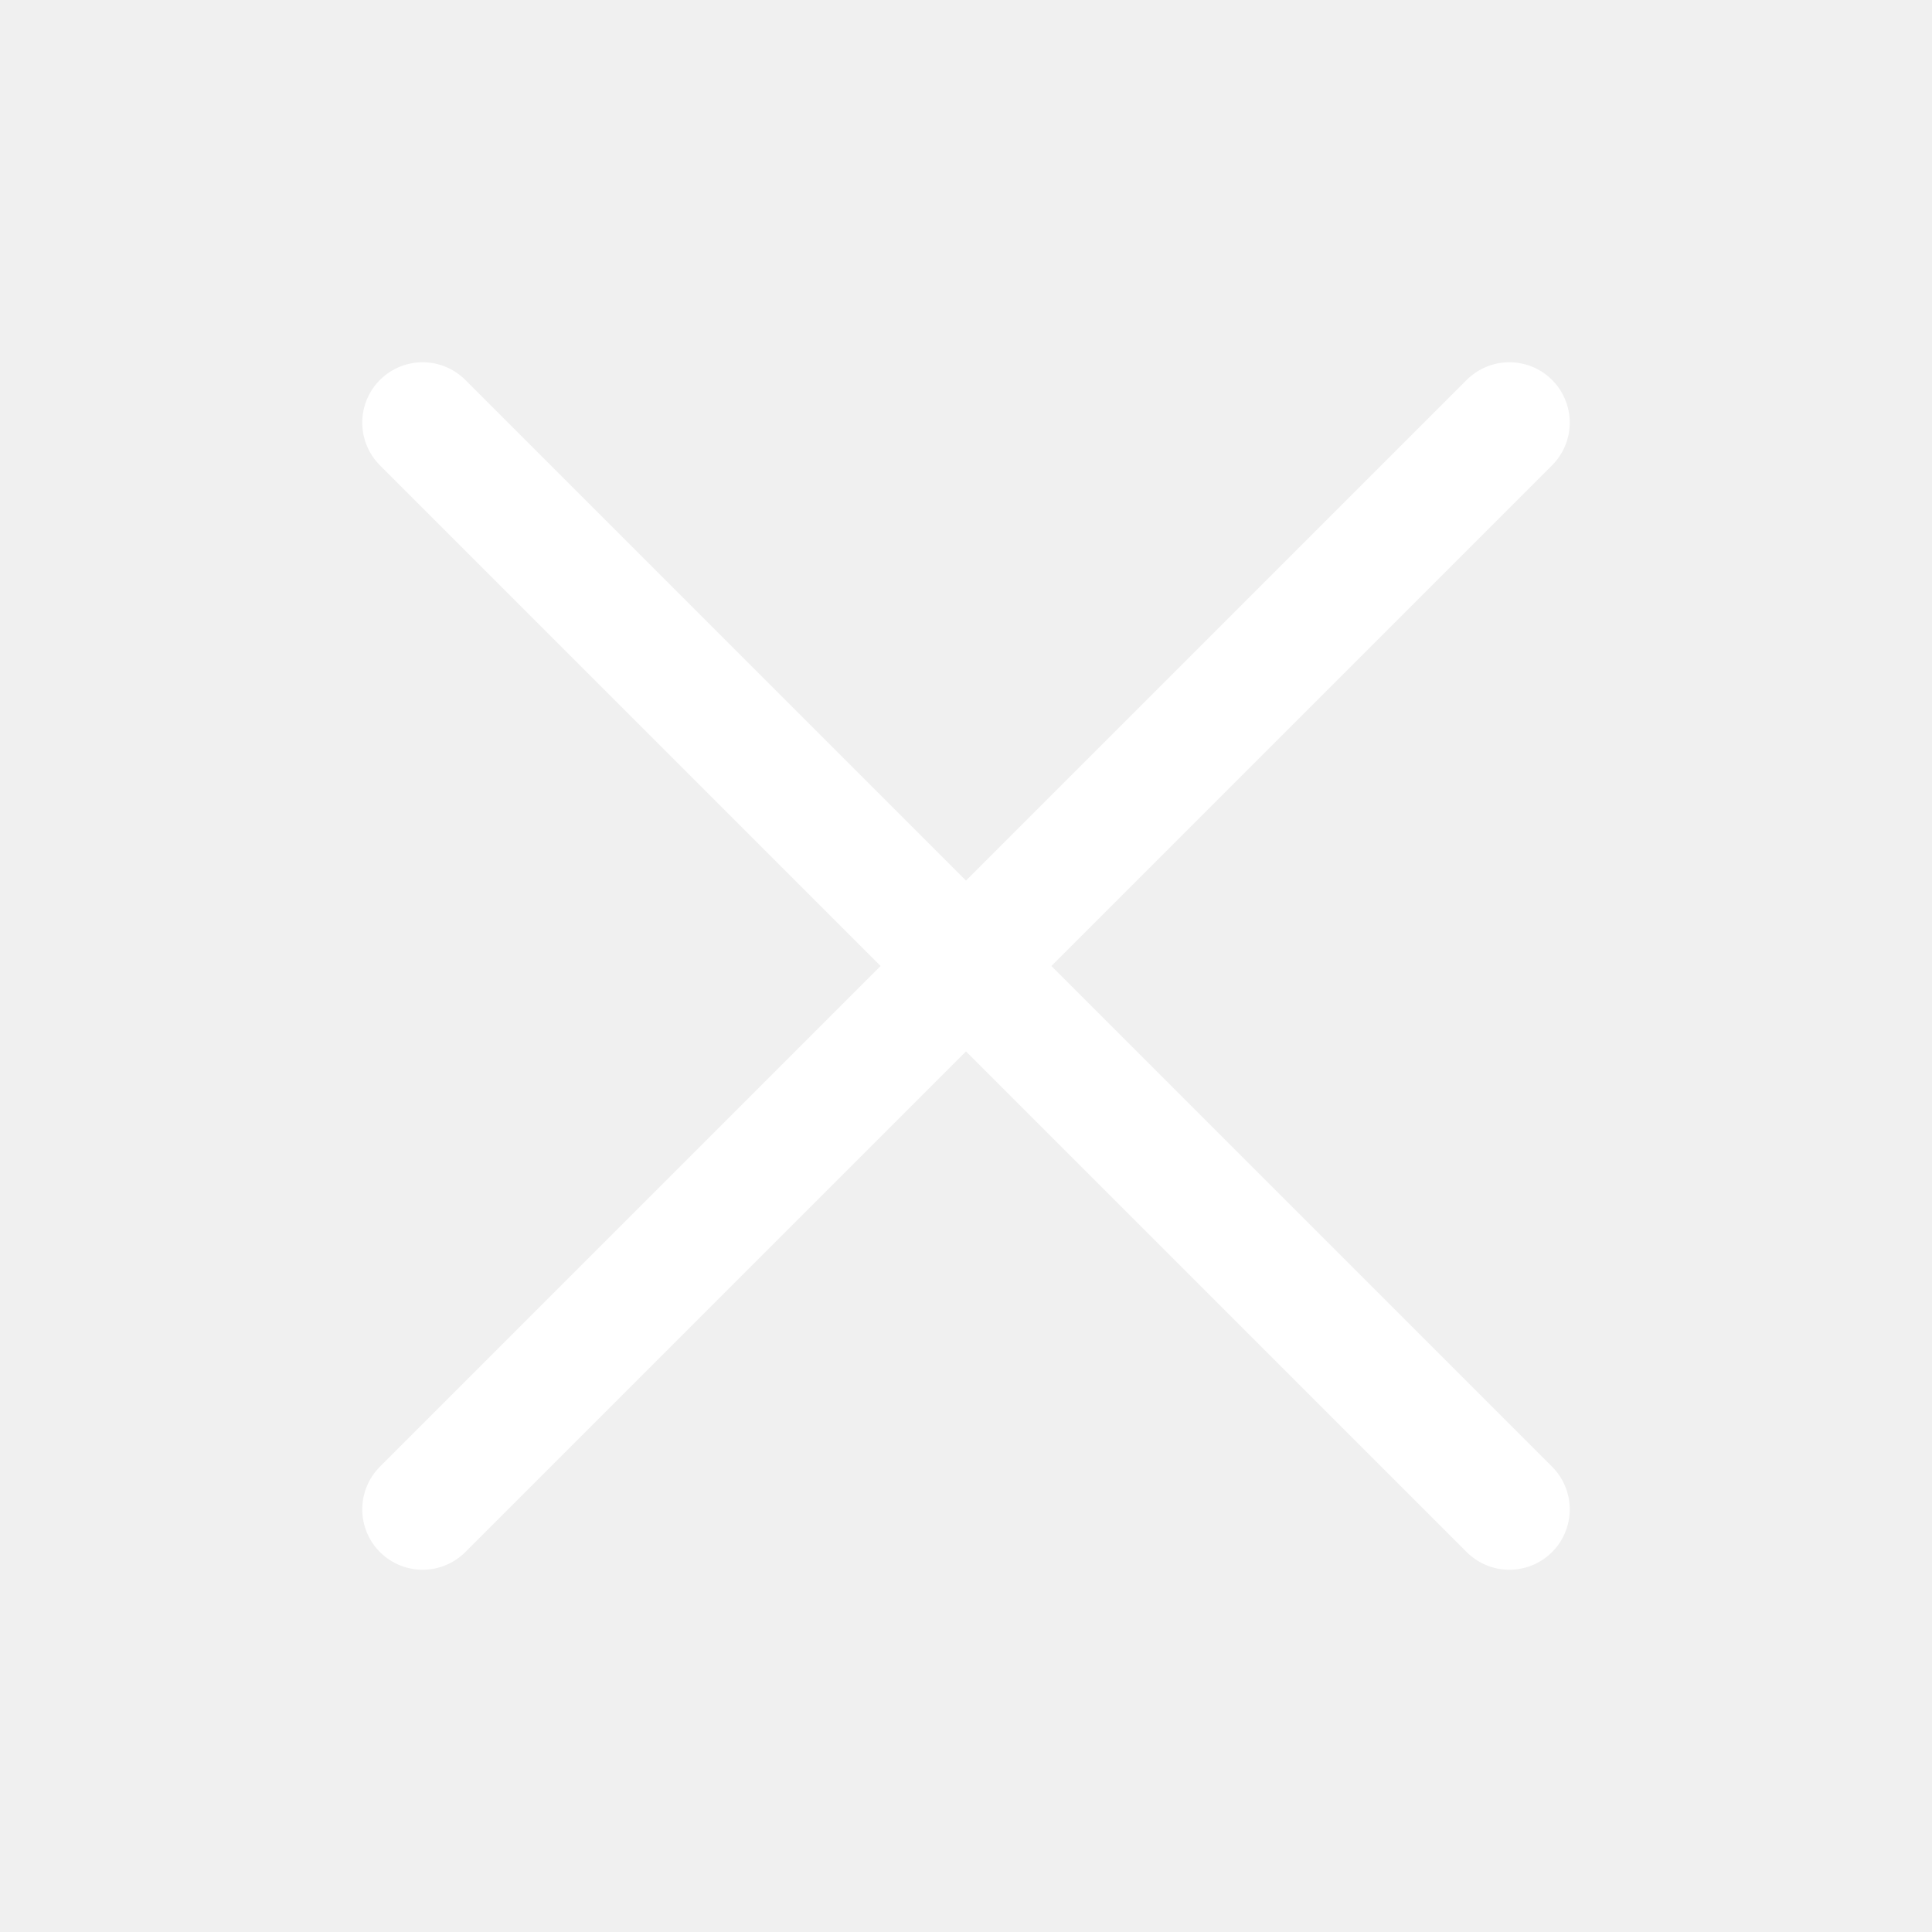
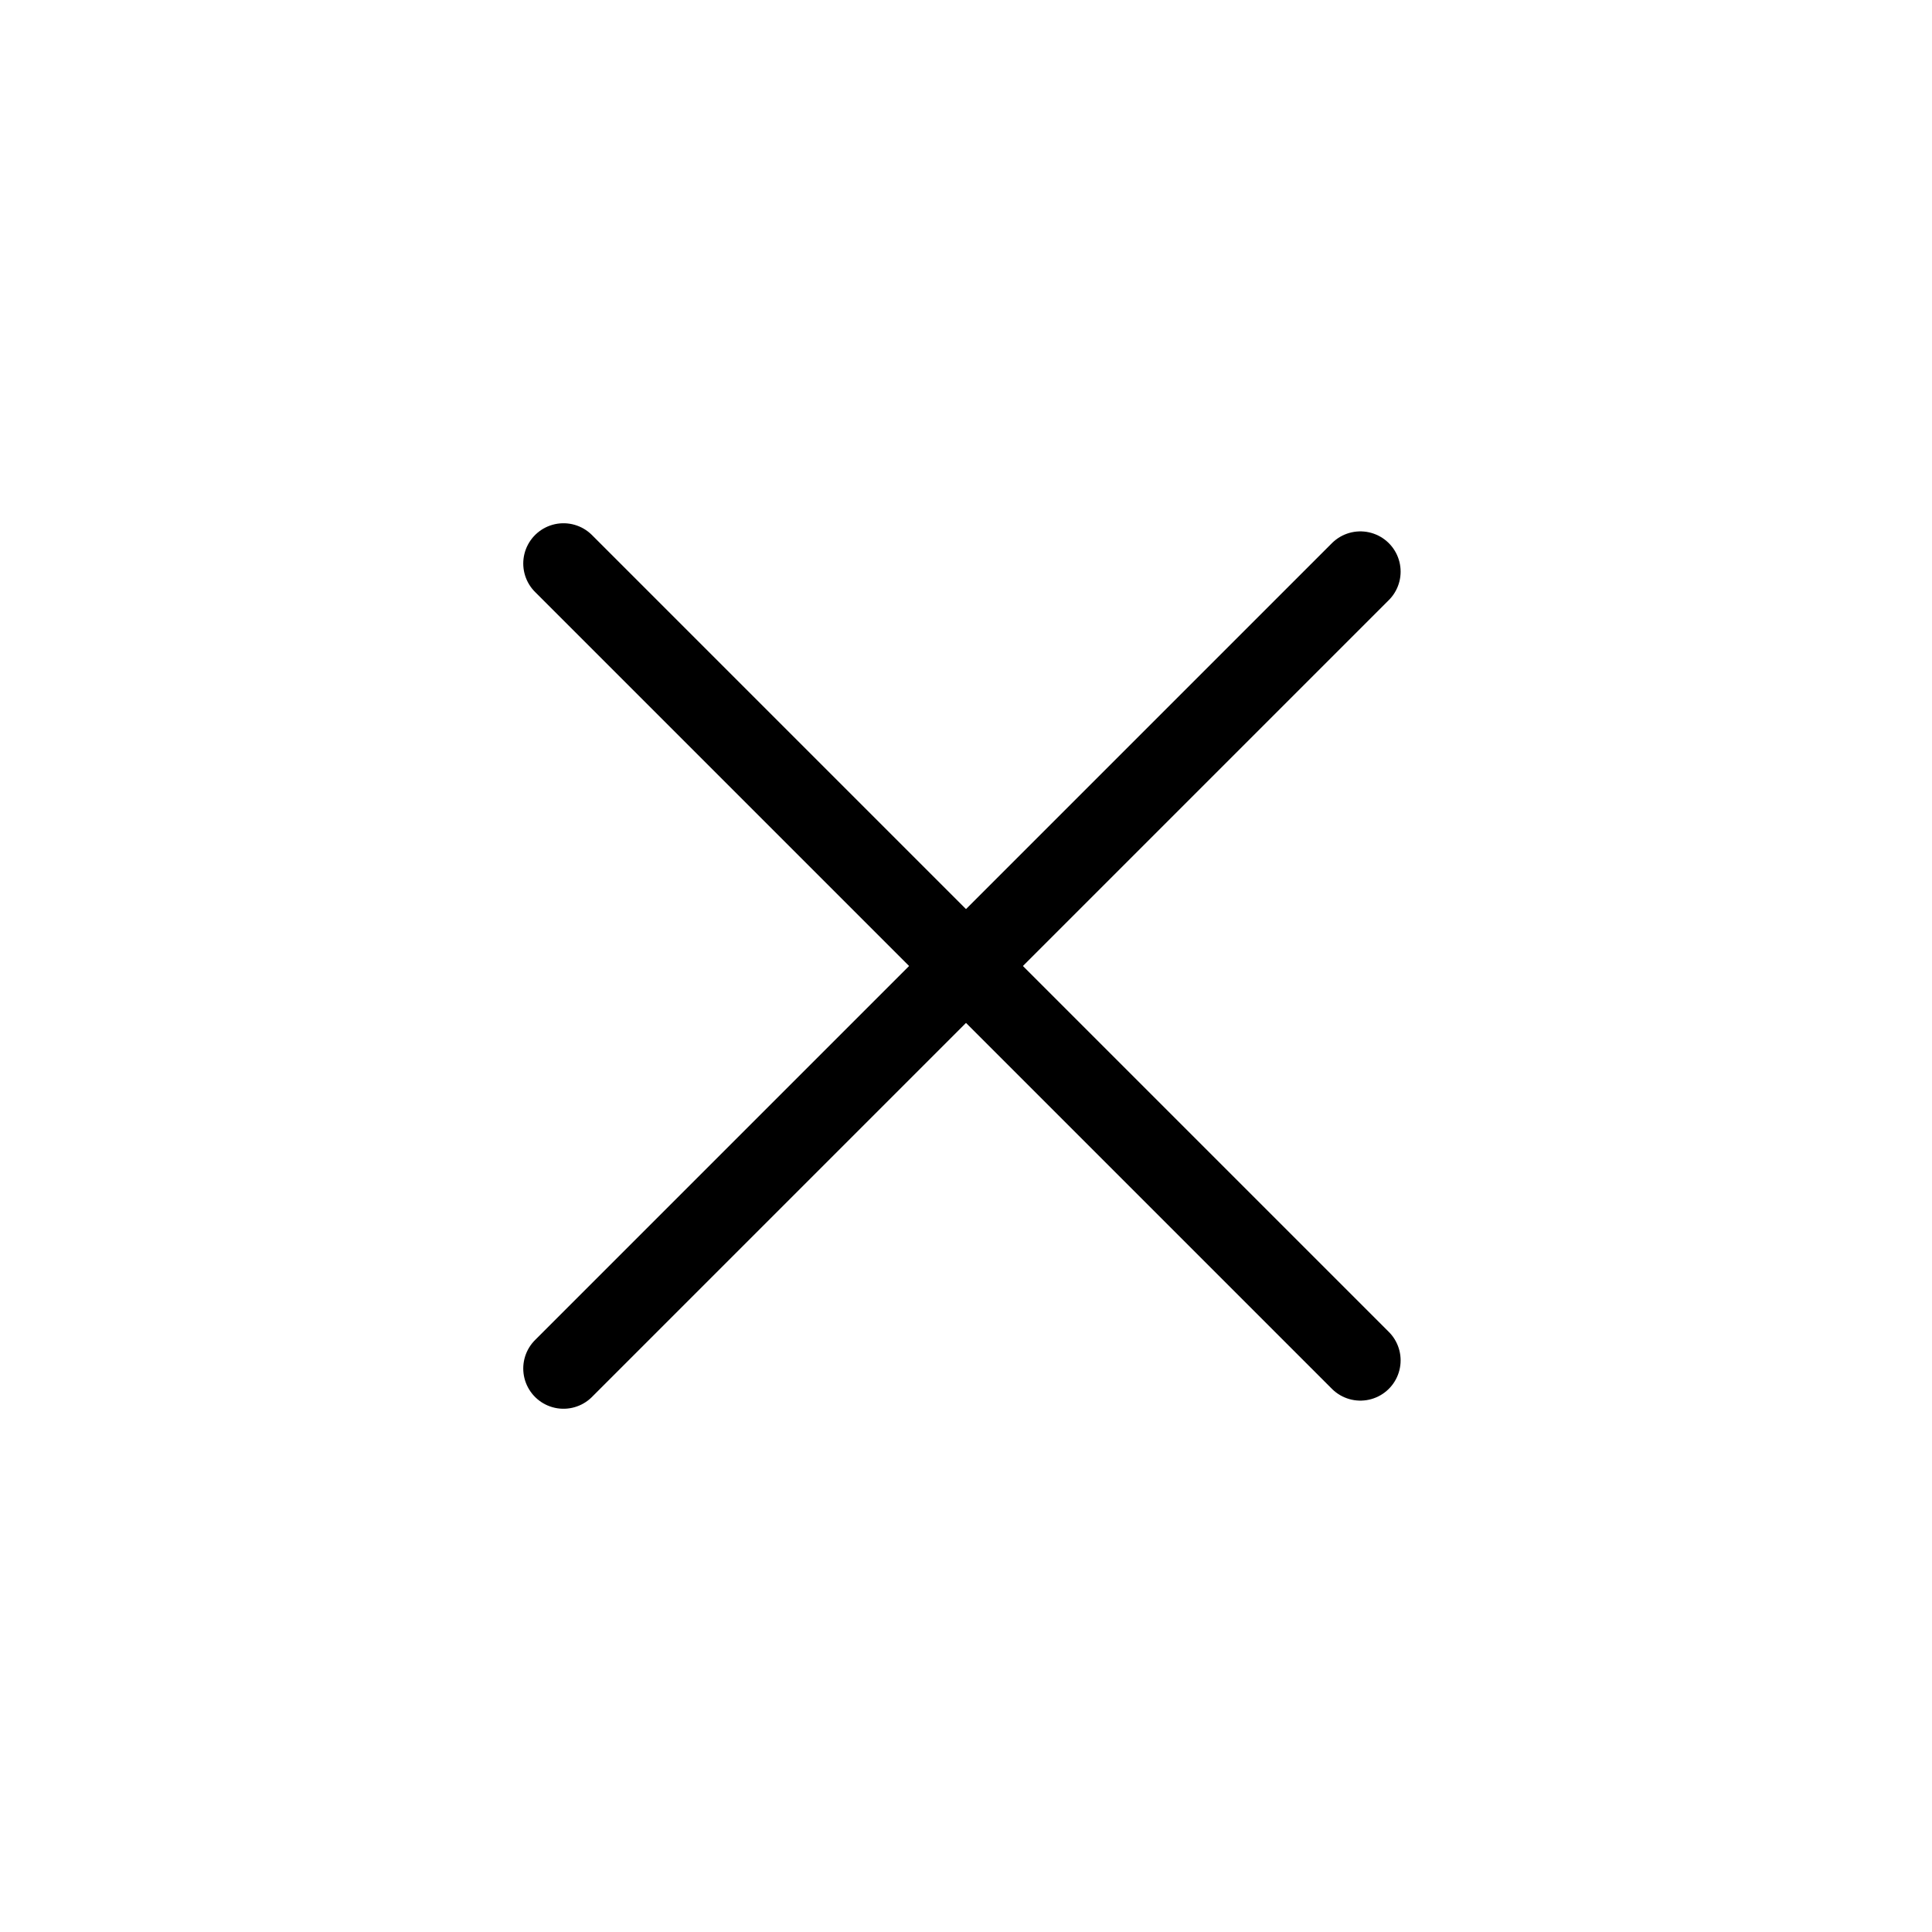
- <svg xmlns="http://www.w3.org/2000/svg" viewBox="0 0 32 32" fill="#fff">
-   <defs>
-     <style>.cls-1{fill:none;stroke:#fff;stroke-linecap:round;stroke-linejoin:round;stroke-width:2px;}</style>
-   </defs>
-   <g id="cross">
-     <line class="cls-1" x1="7" x2="25" y1="7" y2="25" />
-     <line class="cls-1" x1="7" x2="25" y1="25" y2="7" />
-   </g>
+ <svg xmlns="http://www.w3.org/2000/svg" width="800px" height="800px" viewBox="0 0 24 24" fill="none">
+   <rect width="24" height="24" fill="white" />
+   <path d="M7 17L16.899 7.101" stroke="#000000" stroke-linecap="round" stroke-linejoin="round" />
+   <path d="M7 7L16.899 16.899" stroke="#000000" stroke-linecap="round" stroke-linejoin="round" />
</svg>
